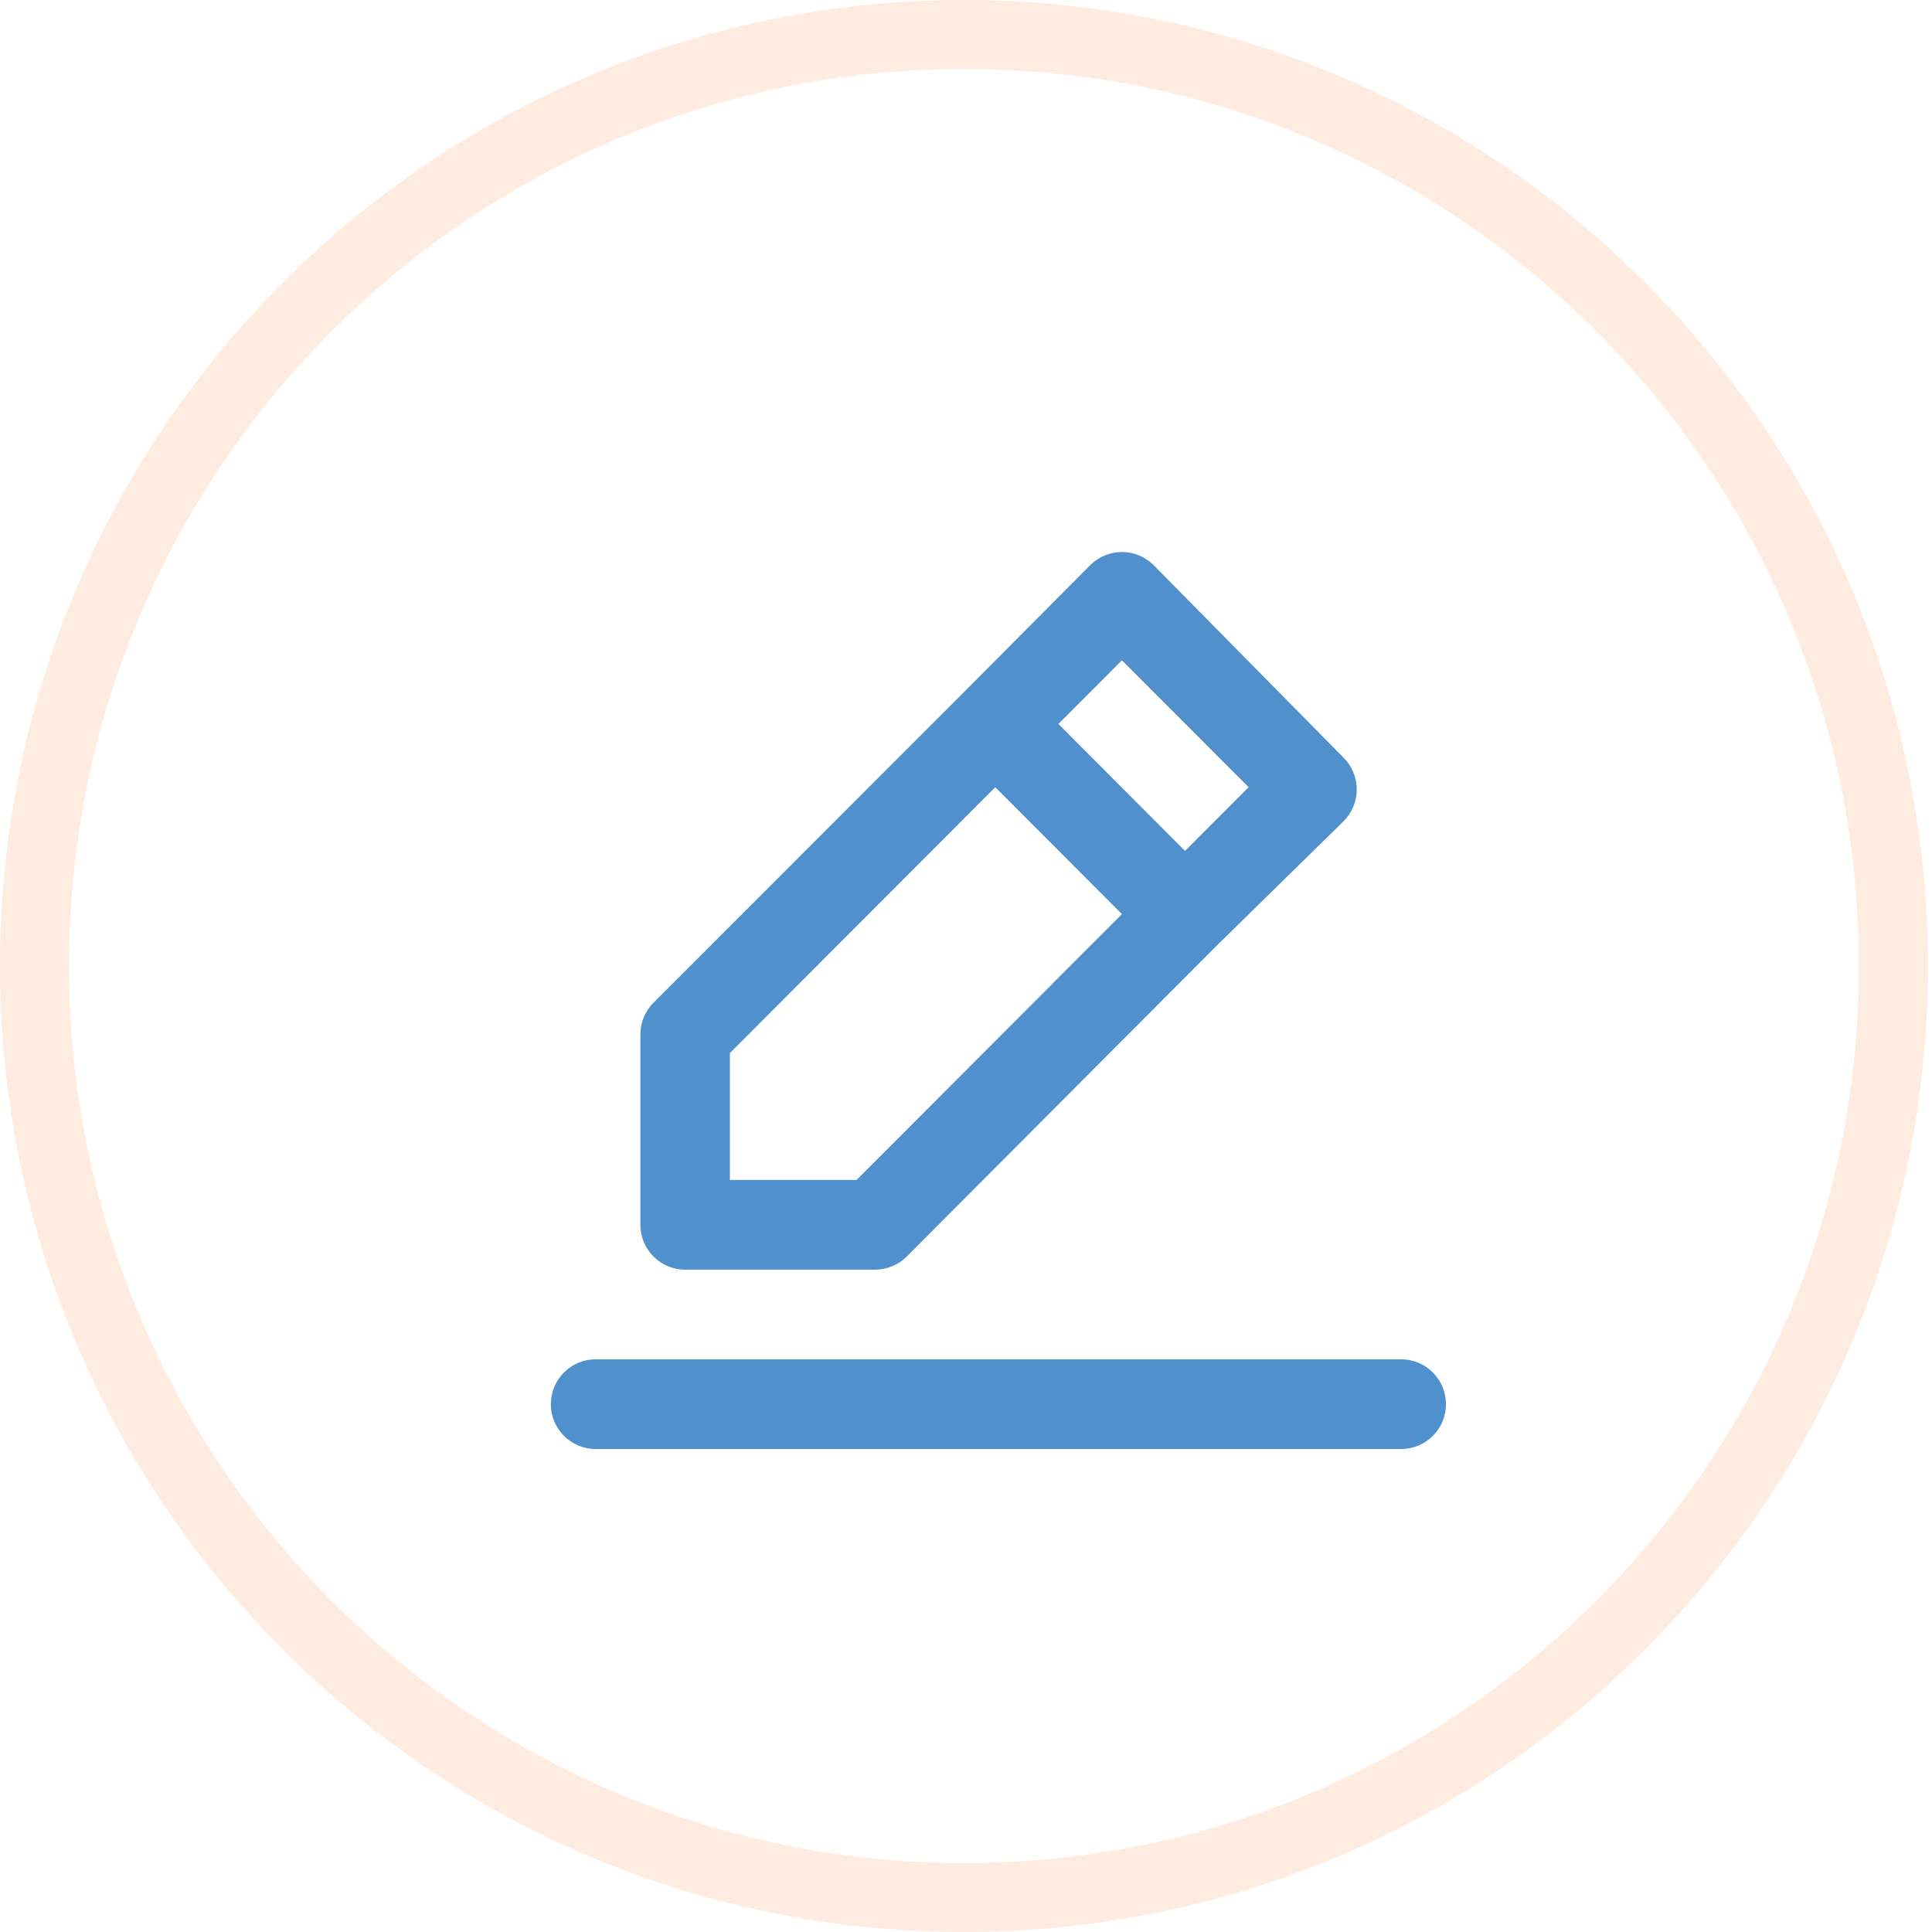
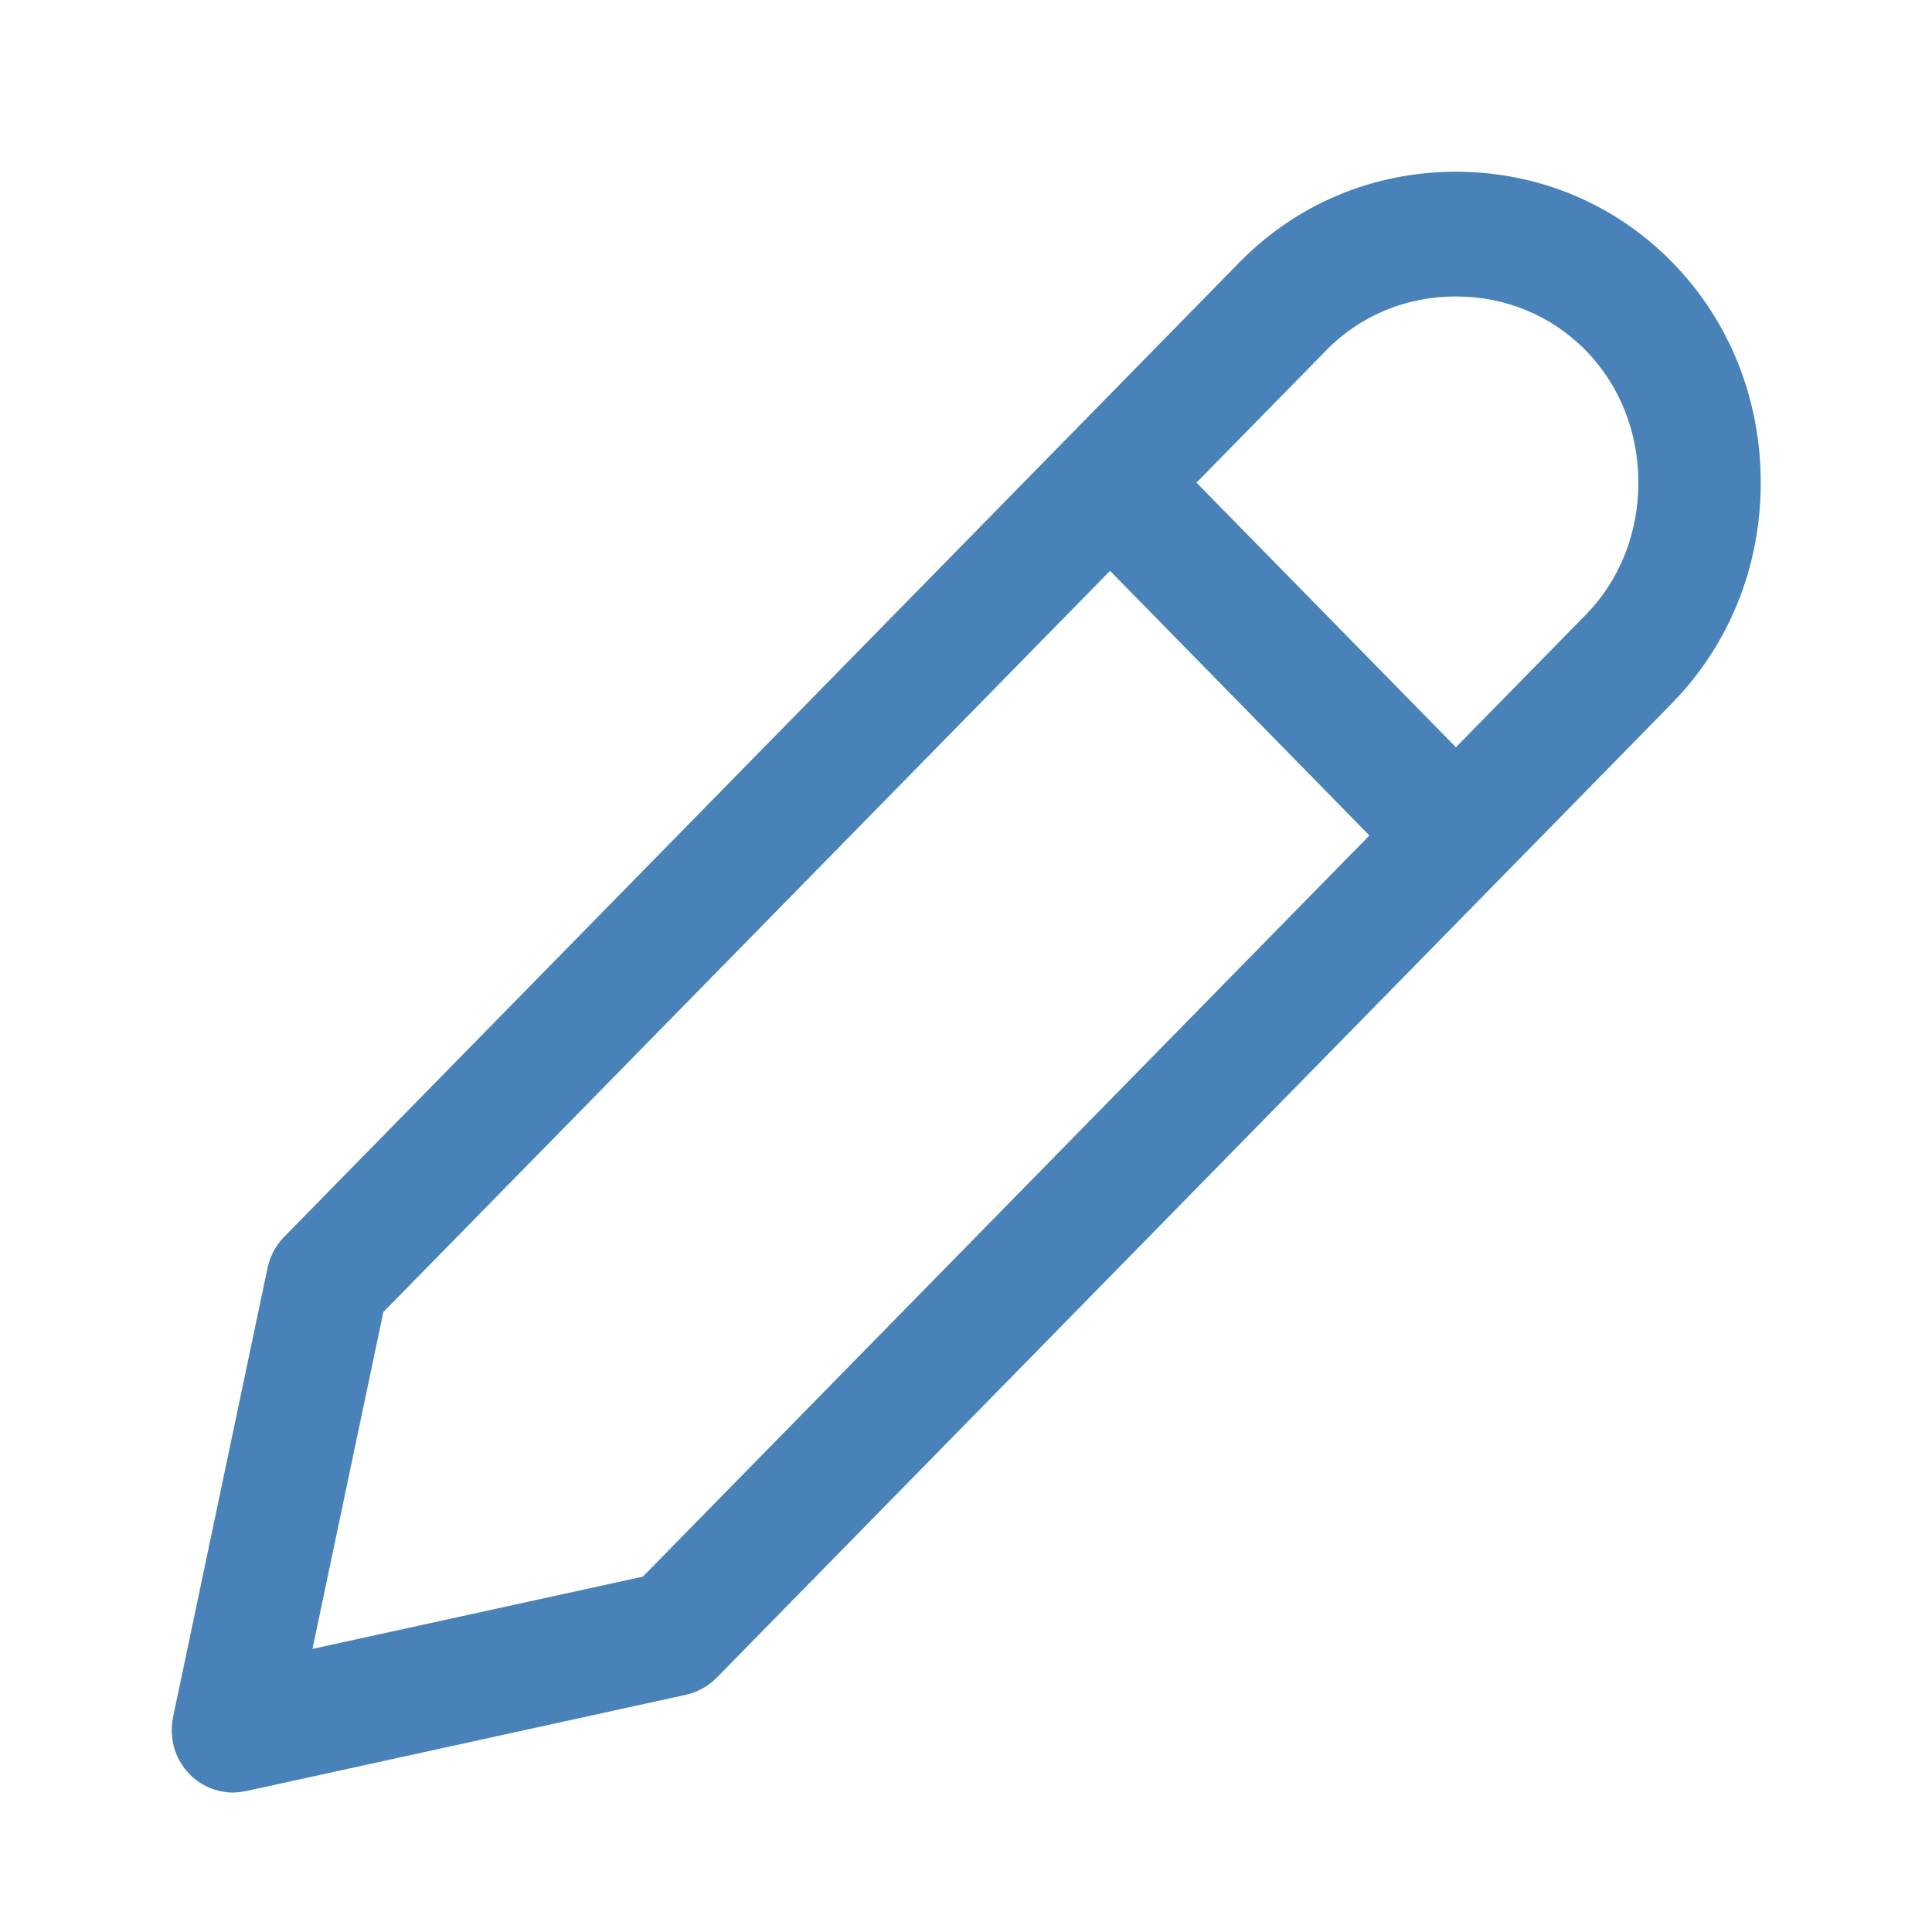
- <svg xmlns="http://www.w3.org/2000/svg" width="28" height="28" viewBox="0 0 28 28" fill="none">
-   <path d="M13.971 0.5C21.409 0.5 27.441 6.543 27.441 14C27.441 21.457 21.409 27.5 13.971 27.5C6.532 27.5 0.5 21.457 0.5 14C0.5 6.543 6.532 0.5 13.971 0.5Z" stroke="#FFECE0" />
-   <path d="M9.929 18.401H12.679C12.765 18.401 12.849 18.385 12.928 18.352C13.008 18.32 13.079 18.273 13.14 18.212L17.629 13.709L19.471 11.903C19.532 11.842 19.58 11.77 19.613 11.691C19.646 11.612 19.663 11.527 19.663 11.441C19.663 11.355 19.646 11.271 19.613 11.191C19.58 11.112 19.532 11.04 19.471 10.98L16.721 8.192C16.66 8.131 16.588 8.083 16.509 8.05C16.43 8.017 16.346 8 16.26 8C16.174 8 16.09 8.017 16.011 8.05C15.931 8.083 15.86 8.131 15.799 8.192L13.97 10.031L9.469 14.534C9.409 14.595 9.361 14.667 9.329 14.746C9.296 14.825 9.28 14.91 9.281 14.996V17.751C9.281 17.923 9.349 18.089 9.471 18.21C9.592 18.332 9.757 18.401 9.929 18.401ZM16.26 9.57L18.096 11.409L17.174 12.332L15.339 10.492L16.26 9.57ZM10.578 15.262L14.424 11.409L16.26 13.248L12.414 17.101H10.578V15.262ZM20.307 19.7H8.632C8.46 19.7 8.295 19.769 8.173 19.891C8.052 20.013 7.983 20.178 7.983 20.35C7.983 20.523 8.052 20.688 8.173 20.81C8.295 20.931 8.46 21 8.632 21H20.307C20.48 21 20.644 20.931 20.766 20.81C20.888 20.688 20.956 20.523 20.956 20.35C20.956 20.178 20.888 20.013 20.766 19.891C20.644 19.769 20.48 19.7 20.307 19.7Z" fill="#5090cc" />
+ <svg xmlns="http://www.w3.org/2000/svg" width="45" height="45" viewBox="0 0 45 45" fill="none">
+   <path d="M33.91 4C35.827 4 37.616 4.748 38.946 6.105C40.277 7.462 41.011 9.287 41.011 11.242C41.011 13.188 40.283 15.002 38.965 16.356C38.959 16.363 38.954 16.371 38.947 16.378L16.689 39.081C16.671 39.1 16.65 39.117 16.631 39.135C16.62 39.144 16.61 39.154 16.6 39.163C16.571 39.188 16.542 39.211 16.513 39.232C16.506 39.238 16.498 39.243 16.491 39.248C16.467 39.265 16.441 39.281 16.416 39.297C16.398 39.308 16.38 39.319 16.361 39.329C16.339 39.341 16.317 39.352 16.295 39.363C16.276 39.373 16.256 39.383 16.236 39.392C16.214 39.401 16.191 39.409 16.168 39.417C16.147 39.425 16.125 39.434 16.104 39.44C16.073 39.45 16.043 39.457 16.012 39.465C16.001 39.468 15.99 39.472 15.979 39.475L5.722 41.72C5.715 41.721 5.707 41.721 5.7 41.723C5.669 41.729 5.637 41.734 5.604 41.738C5.588 41.74 5.573 41.743 5.557 41.744C5.513 41.748 5.469 41.752 5.425 41.752L5.423 41.751L5.422 41.752C5.374 41.752 5.327 41.749 5.28 41.744C5.274 41.743 5.267 41.742 5.261 41.741C5.218 41.736 5.176 41.728 5.135 41.72C5.132 41.719 5.128 41.719 5.125 41.719C5.12 41.718 5.116 41.716 5.111 41.715C5.074 41.706 5.037 41.696 5 41.685C4.992 41.682 4.984 41.679 4.977 41.677C4.937 41.663 4.897 41.649 4.858 41.632C4.855 41.63 4.851 41.629 4.848 41.627C4.807 41.608 4.767 41.588 4.728 41.565C4.716 41.559 4.704 41.551 4.692 41.544C4.669 41.53 4.646 41.516 4.623 41.5C4.605 41.487 4.587 41.474 4.569 41.46C4.55 41.445 4.531 41.431 4.513 41.415C4.502 41.406 4.491 41.396 4.48 41.387C4.455 41.364 4.43 41.339 4.406 41.315C4.401 41.309 4.395 41.302 4.39 41.296C4.367 41.272 4.345 41.247 4.324 41.221C4.316 41.21 4.307 41.2 4.299 41.19C4.279 41.163 4.26 41.136 4.241 41.107C4.236 41.099 4.23 41.091 4.225 41.083C4.157 40.975 4.101 40.856 4.062 40.728L4.057 40.708C4.054 40.7 4.053 40.692 4.051 40.684C4.044 40.657 4.036 40.631 4.03 40.603C4.029 40.595 4.028 40.587 4.026 40.579C4.022 40.558 4.02 40.538 4.017 40.517C4.013 40.493 4.009 40.469 4.007 40.445C4.004 40.419 4.003 40.391 4.002 40.364C4.001 40.342 4 40.321 4 40.299C4 40.277 4.001 40.255 4.002 40.232C4.003 40.205 4.004 40.178 4.007 40.151C4.009 40.135 4.011 40.118 4.014 40.102C4.018 40.069 4.023 40.036 4.029 40.004C4.03 40.001 4.031 39.997 4.031 39.994L6.232 29.531C6.235 29.521 6.237 29.511 6.239 29.501C6.247 29.468 6.255 29.436 6.265 29.403C6.272 29.38 6.281 29.356 6.289 29.333C6.296 29.314 6.303 29.295 6.311 29.276C6.322 29.248 6.335 29.221 6.348 29.194C6.356 29.178 6.364 29.162 6.372 29.145C6.385 29.122 6.397 29.099 6.411 29.076C6.422 29.058 6.433 29.039 6.445 29.02C6.465 28.99 6.488 28.962 6.51 28.934C6.513 28.929 6.516 28.924 6.52 28.92L6.543 28.891C6.558 28.872 6.575 28.855 6.591 28.838C6.6 28.828 6.608 28.819 6.617 28.81L28.864 6.116C28.868 6.113 28.872 6.109 28.875 6.105C30.205 4.748 31.993 4 33.91 4ZM8.929 30.56L7.278 38.406L14.973 36.723L31.896 19.46L25.855 13.296L8.929 30.56ZM33.91 6.905C32.759 6.905 31.688 7.348 30.896 8.152C30.894 8.155 30.893 8.158 30.891 8.16L27.868 11.242L33.911 17.405L36.923 14.333C36.926 14.33 36.929 14.326 36.933 14.323C37.725 13.515 38.161 12.42 38.161 11.242C38.161 10.064 37.725 8.969 36.933 8.16C36.139 7.351 35.065 6.905 33.91 6.905Z" fill="#4882B8" />
</svg>
